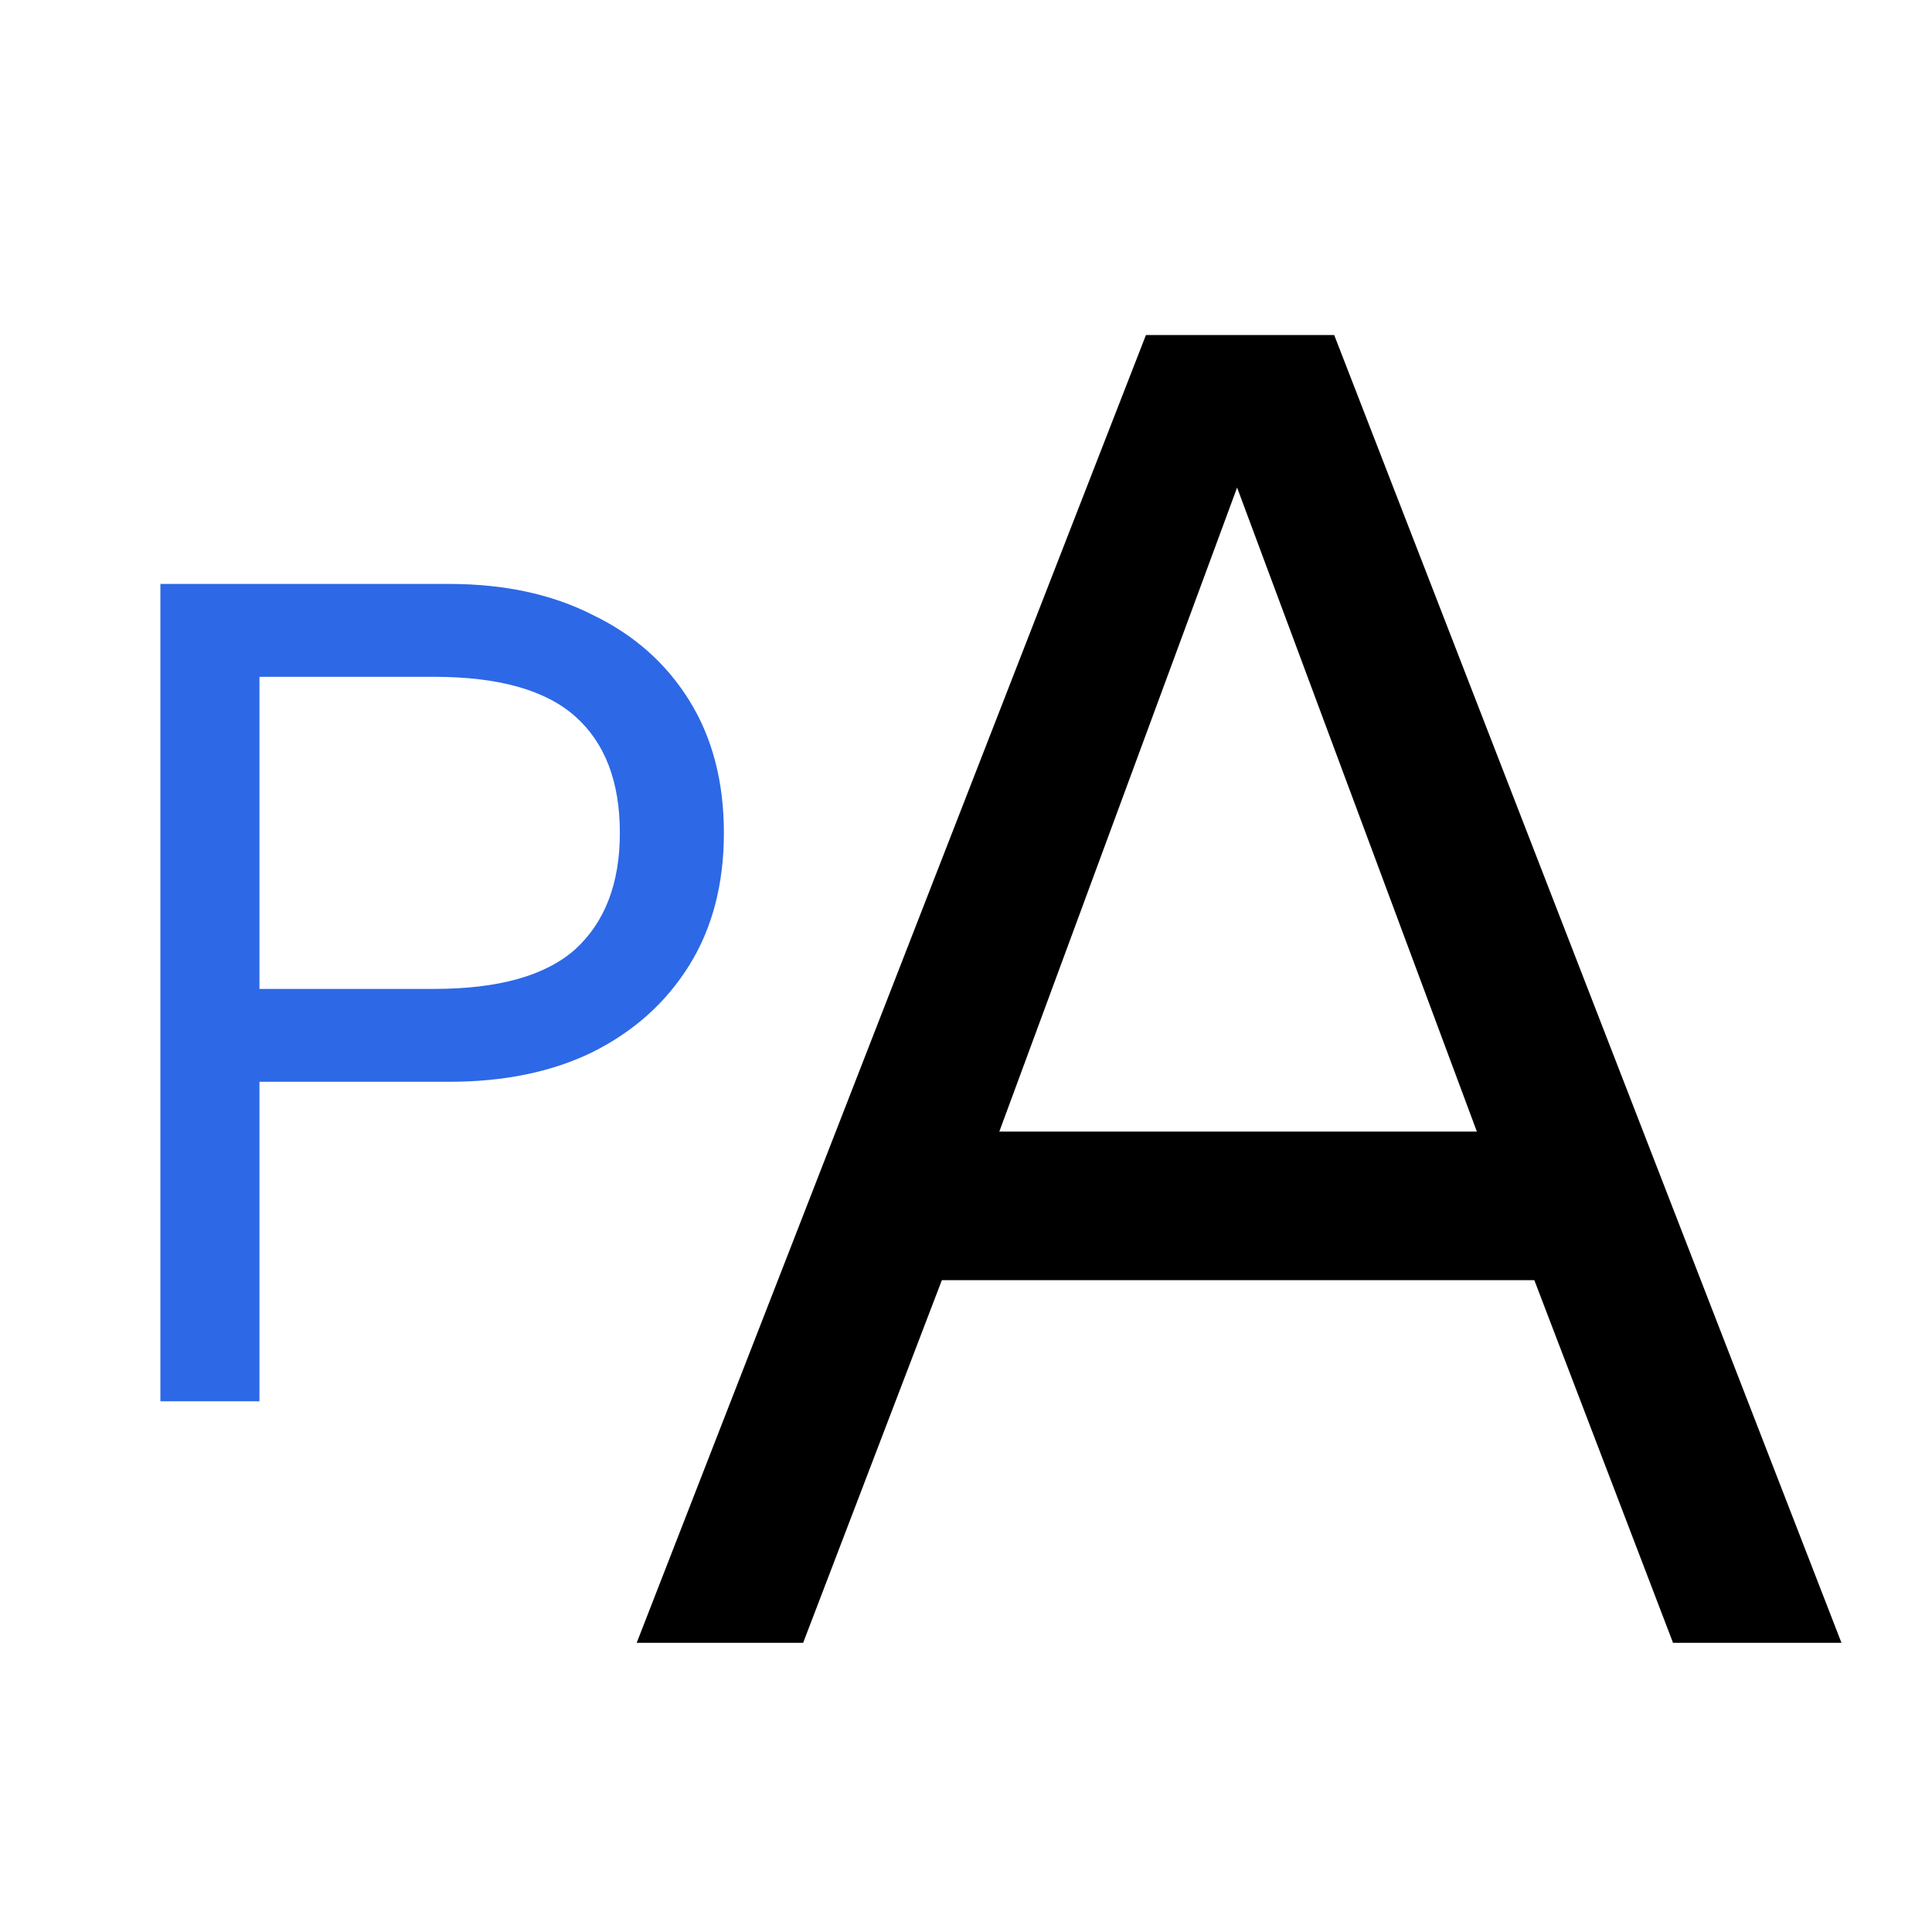
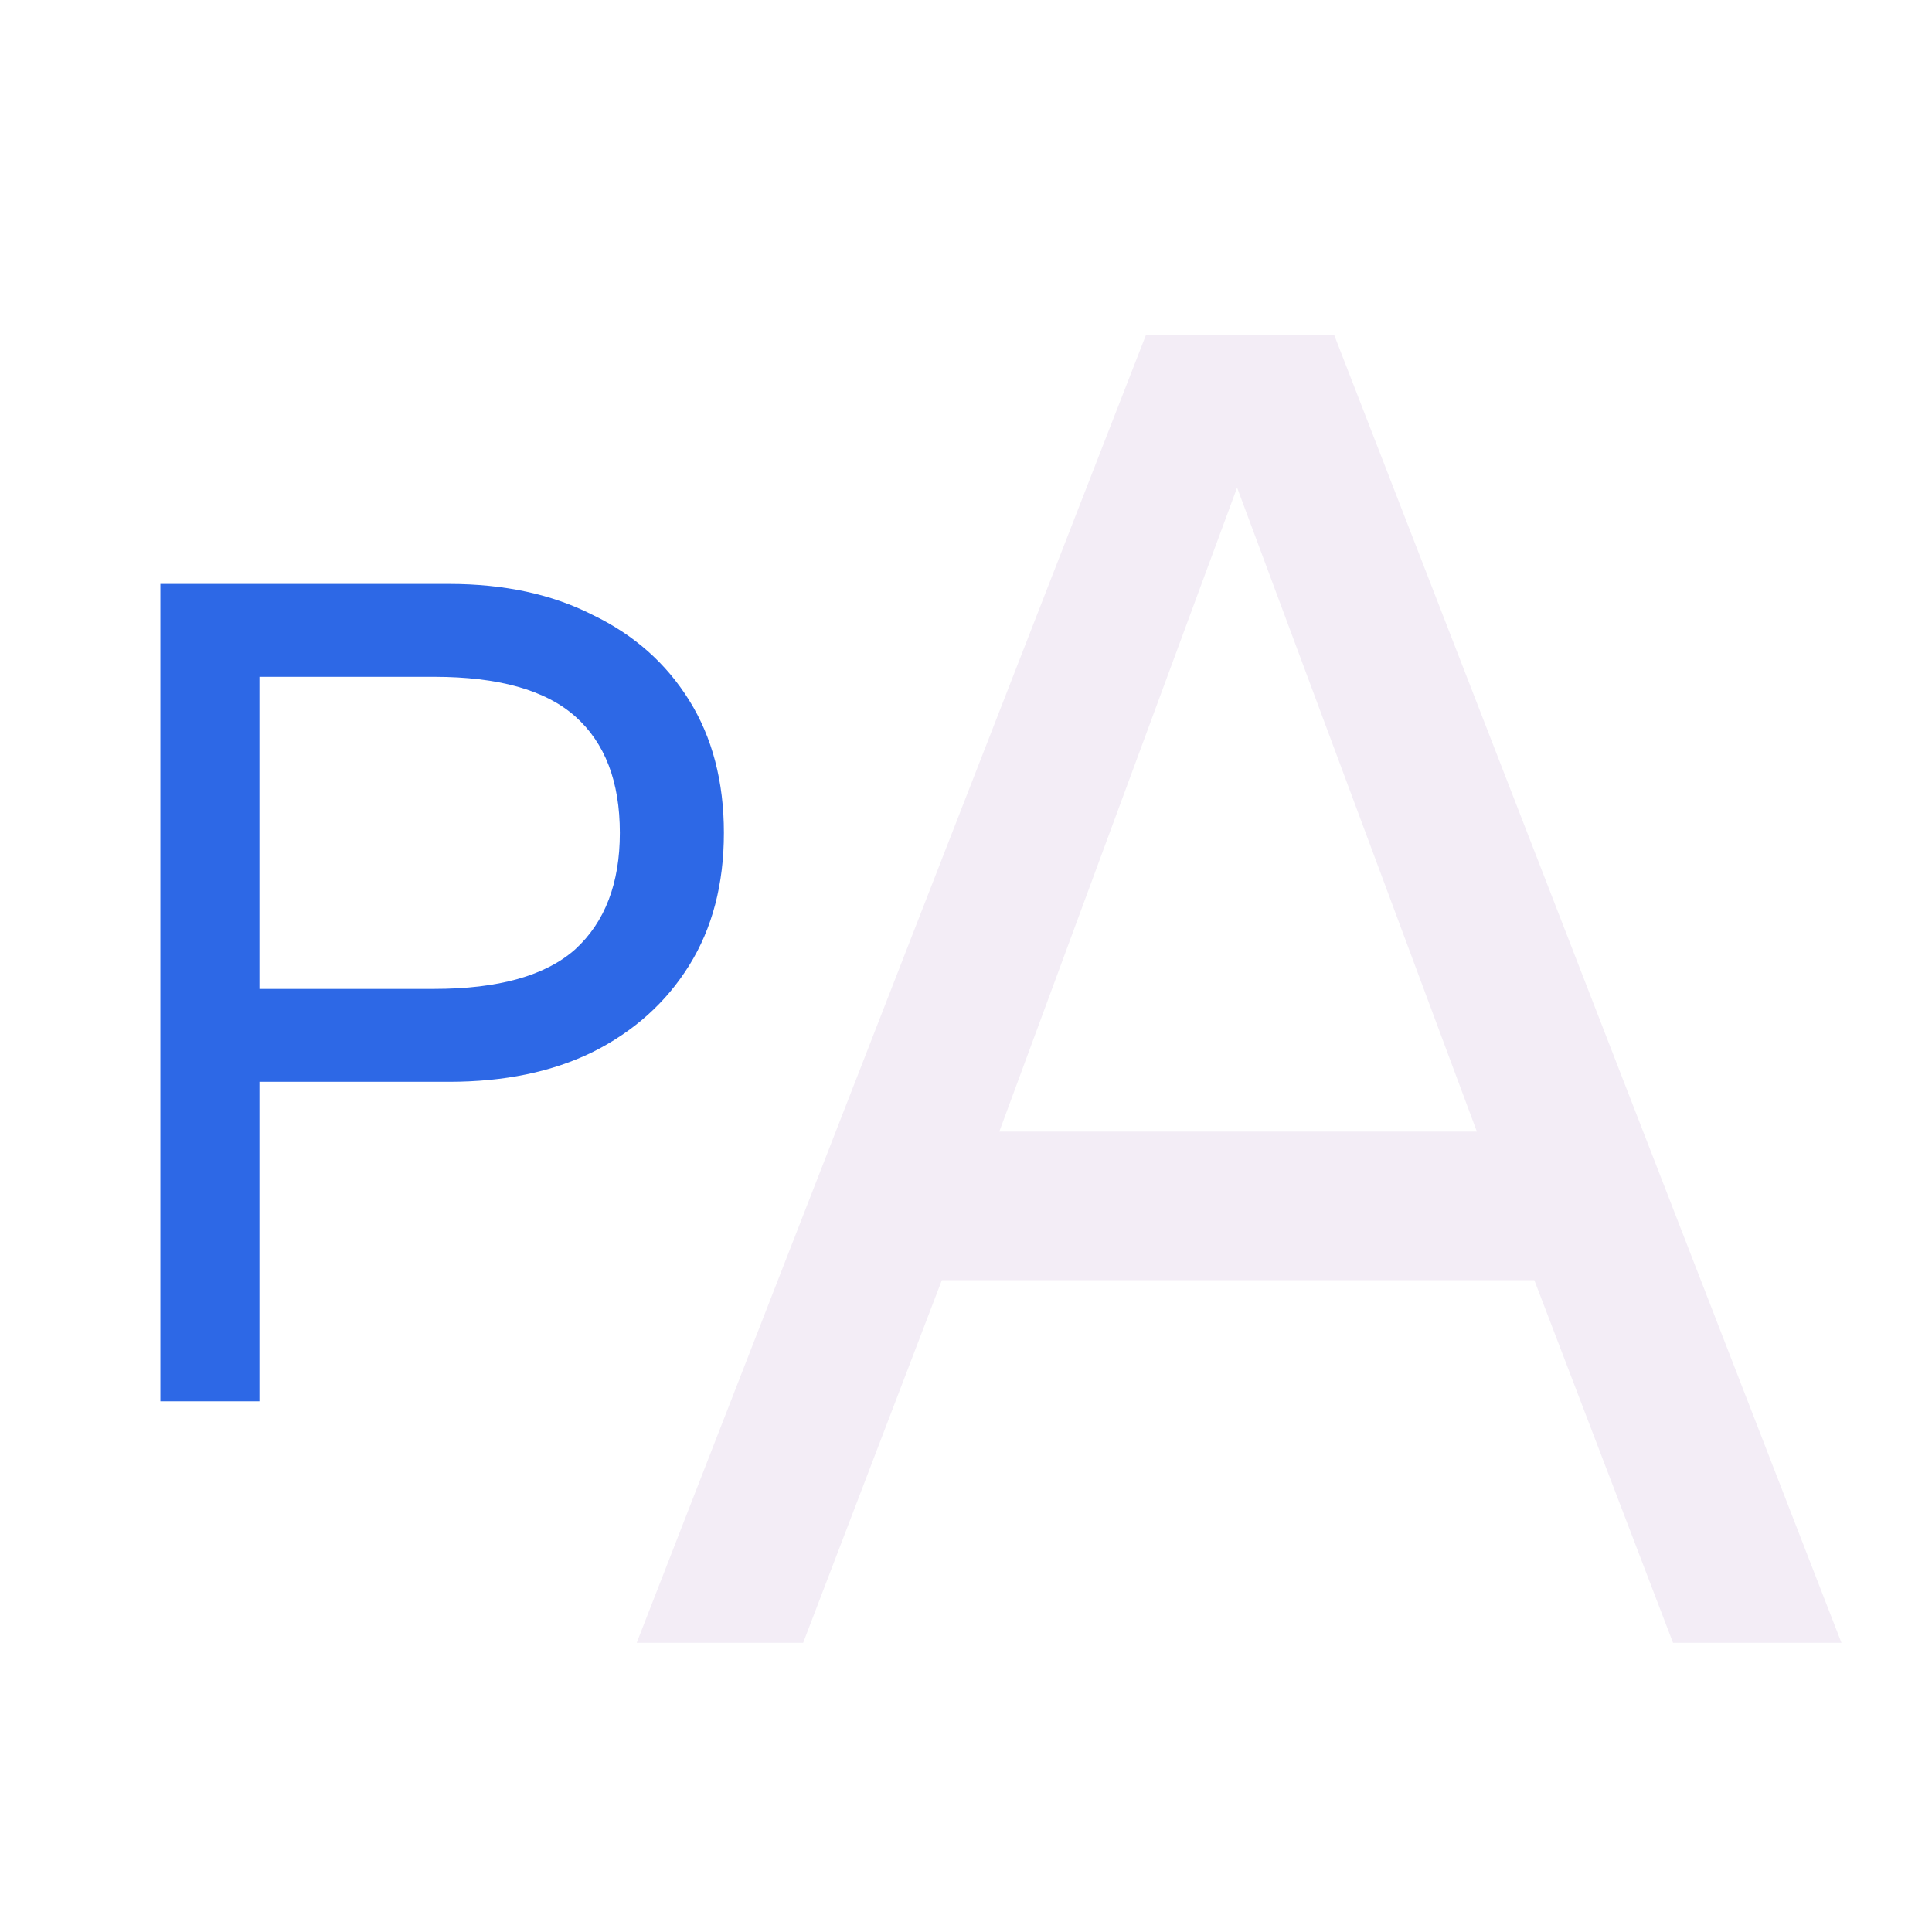
<svg xmlns="http://www.w3.org/2000/svg" width="120" height="120" viewBox="0 0 120 120" fill="none">
  <path d="M27.885 36.269C31.32 36.269 34.295 36.91 36.808 38.192C39.372 39.423 41.372 41.192 42.808 43.5C44.244 45.808 44.962 48.551 44.962 51.731C44.962 54.91 44.244 57.654 42.808 59.962C41.372 62.269 39.372 64.064 36.808 65.346C34.295 66.577 31.32 67.192 27.885 67.192H16.115V87.038H9.962V36.269H27.885ZM26.962 61.423C30.962 61.423 33.885 60.603 35.731 58.962C37.577 57.269 38.5 54.859 38.5 51.731C38.5 48.551 37.577 46.141 35.731 44.5C33.885 42.859 30.962 42.038 26.962 42.038H16.115V61.423H26.962Z" fill="#2D68E6" />
-   <path d="M114.377 102.038H103.915L95.3 79.515H58.5L49.885 102.038H39.546L71.177 20.808H82.869L114.377 102.038ZM62.069 70.285H91.731L76.838 30.285L62.069 70.285Z" fill="currentColor" />
+   <path d="M114.377 102.038H103.915L95.3 79.515H58.5L49.885 102.038H39.546L71.177 20.808H82.869L114.377 102.038ZM62.069 70.285H91.731L76.838 30.285L62.069 70.285Z" fill="#f3edf6" />
</svg>
